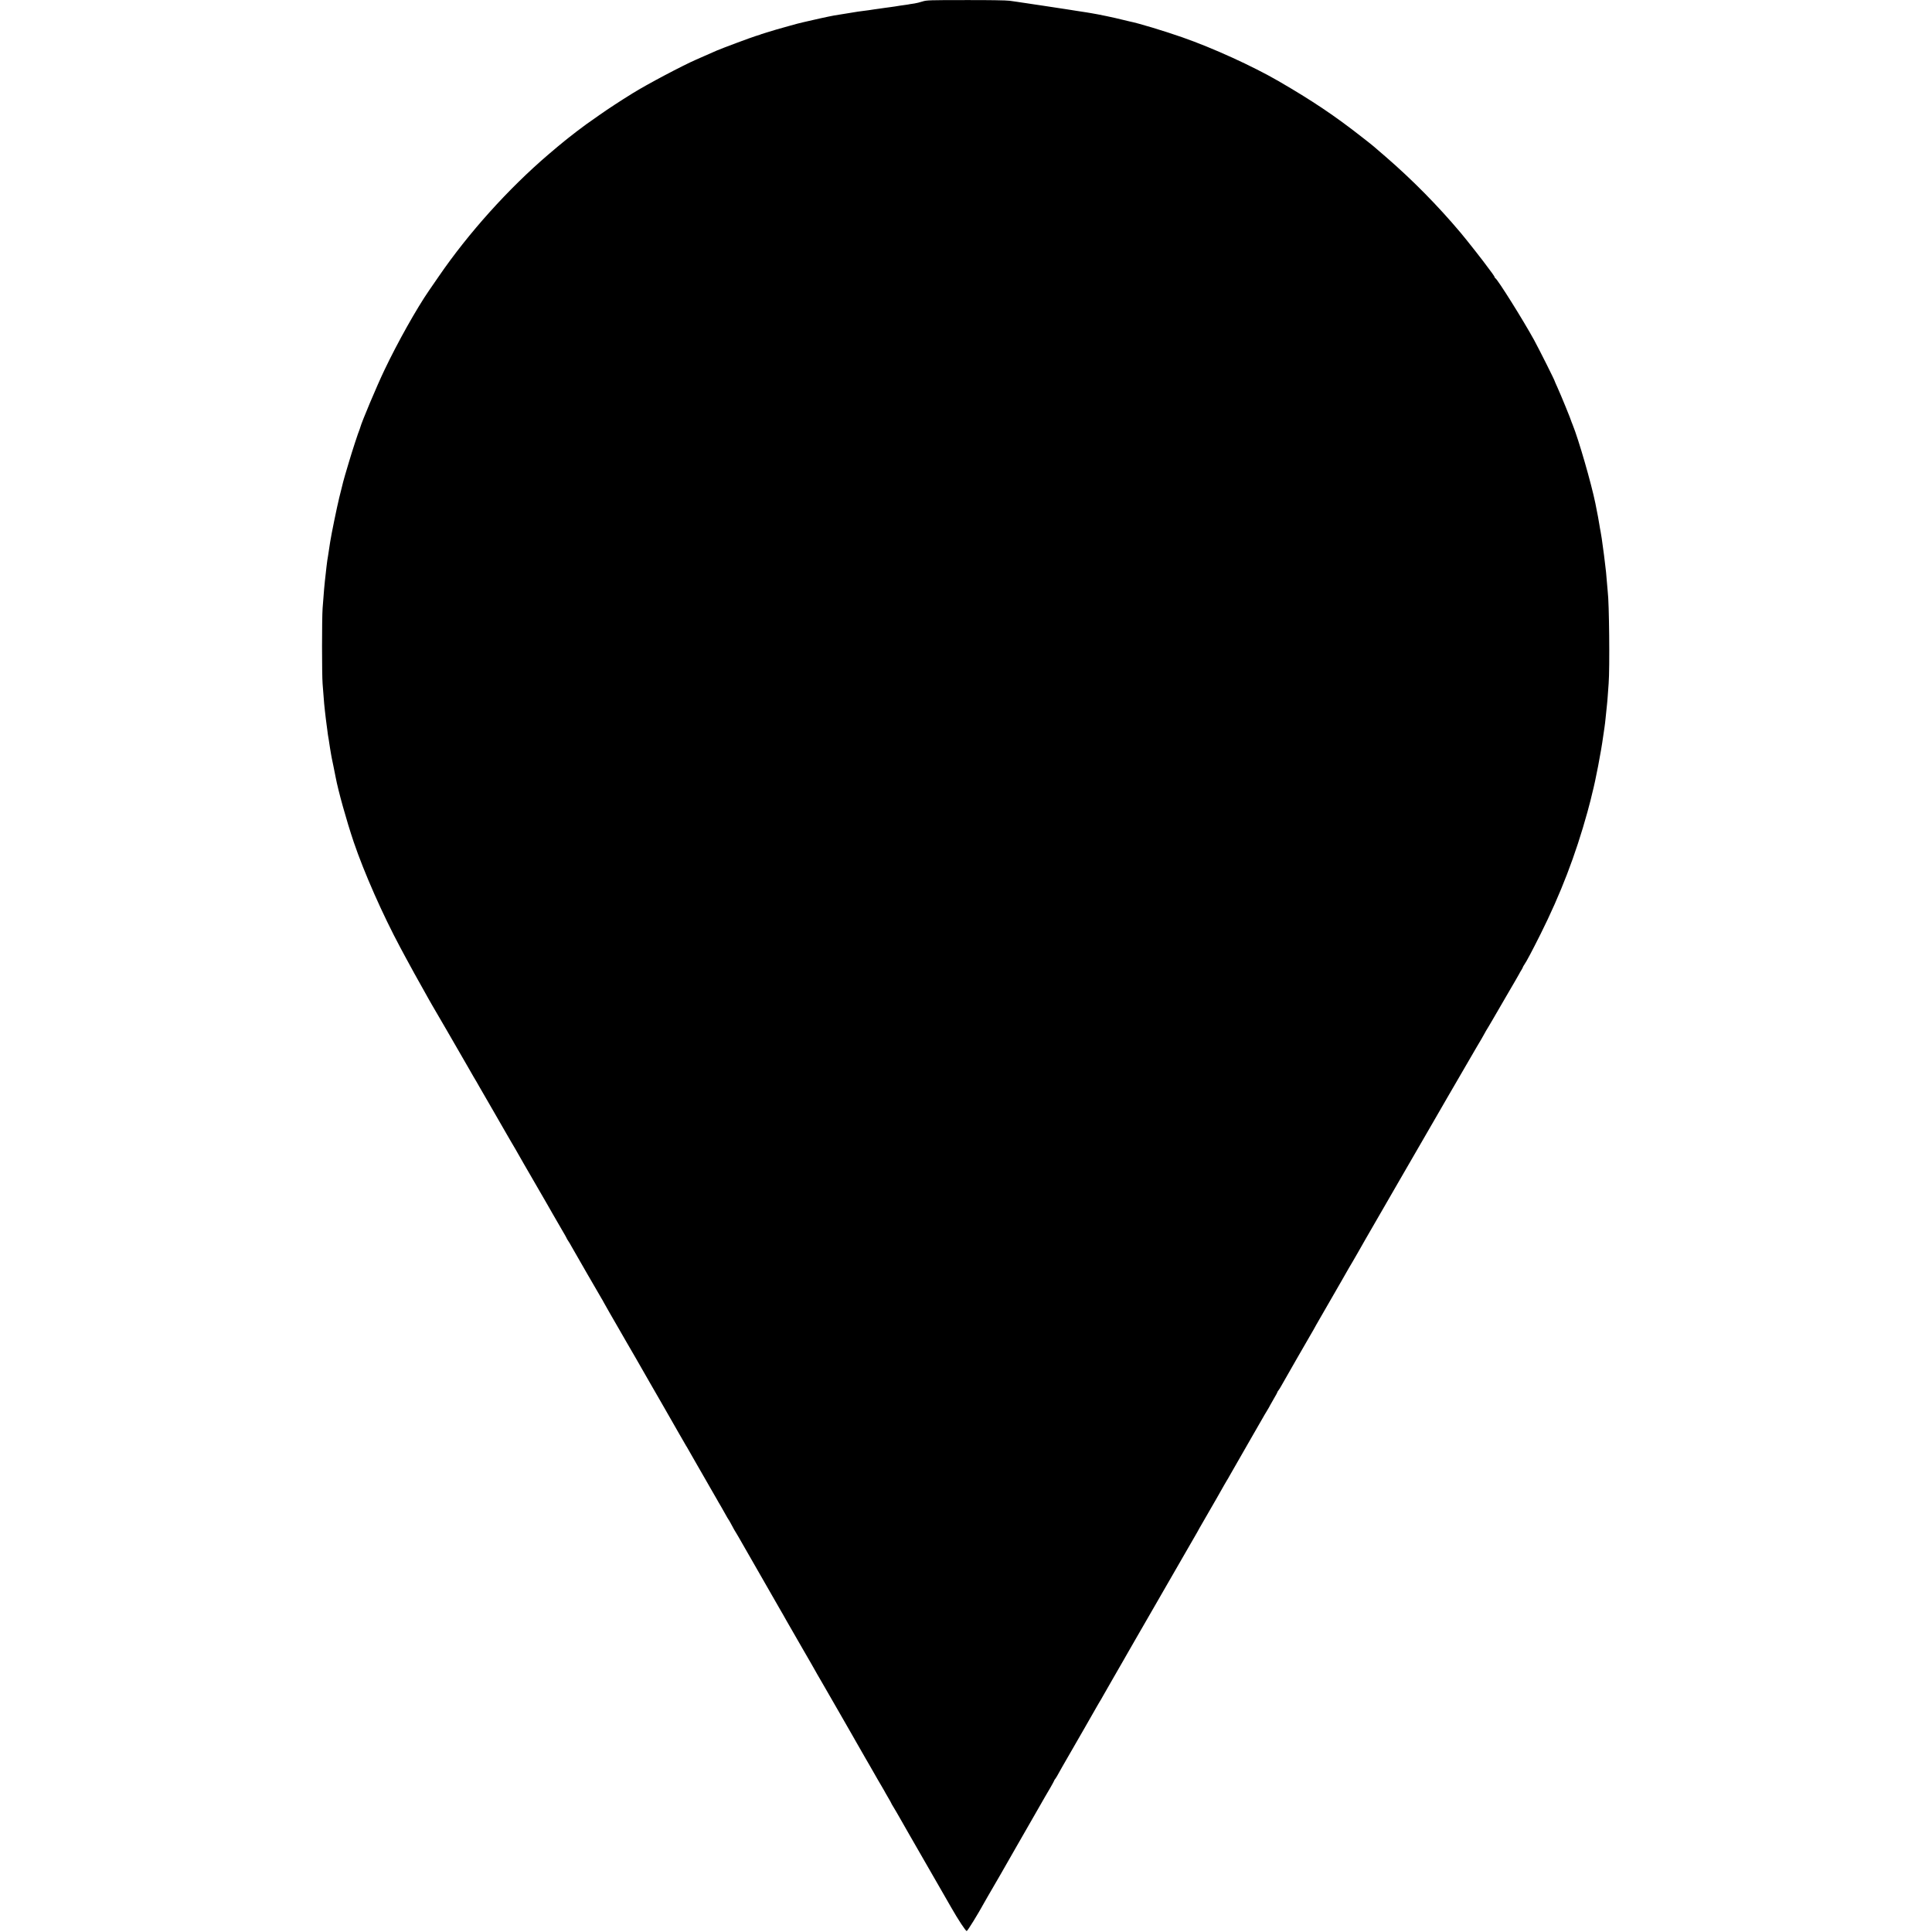
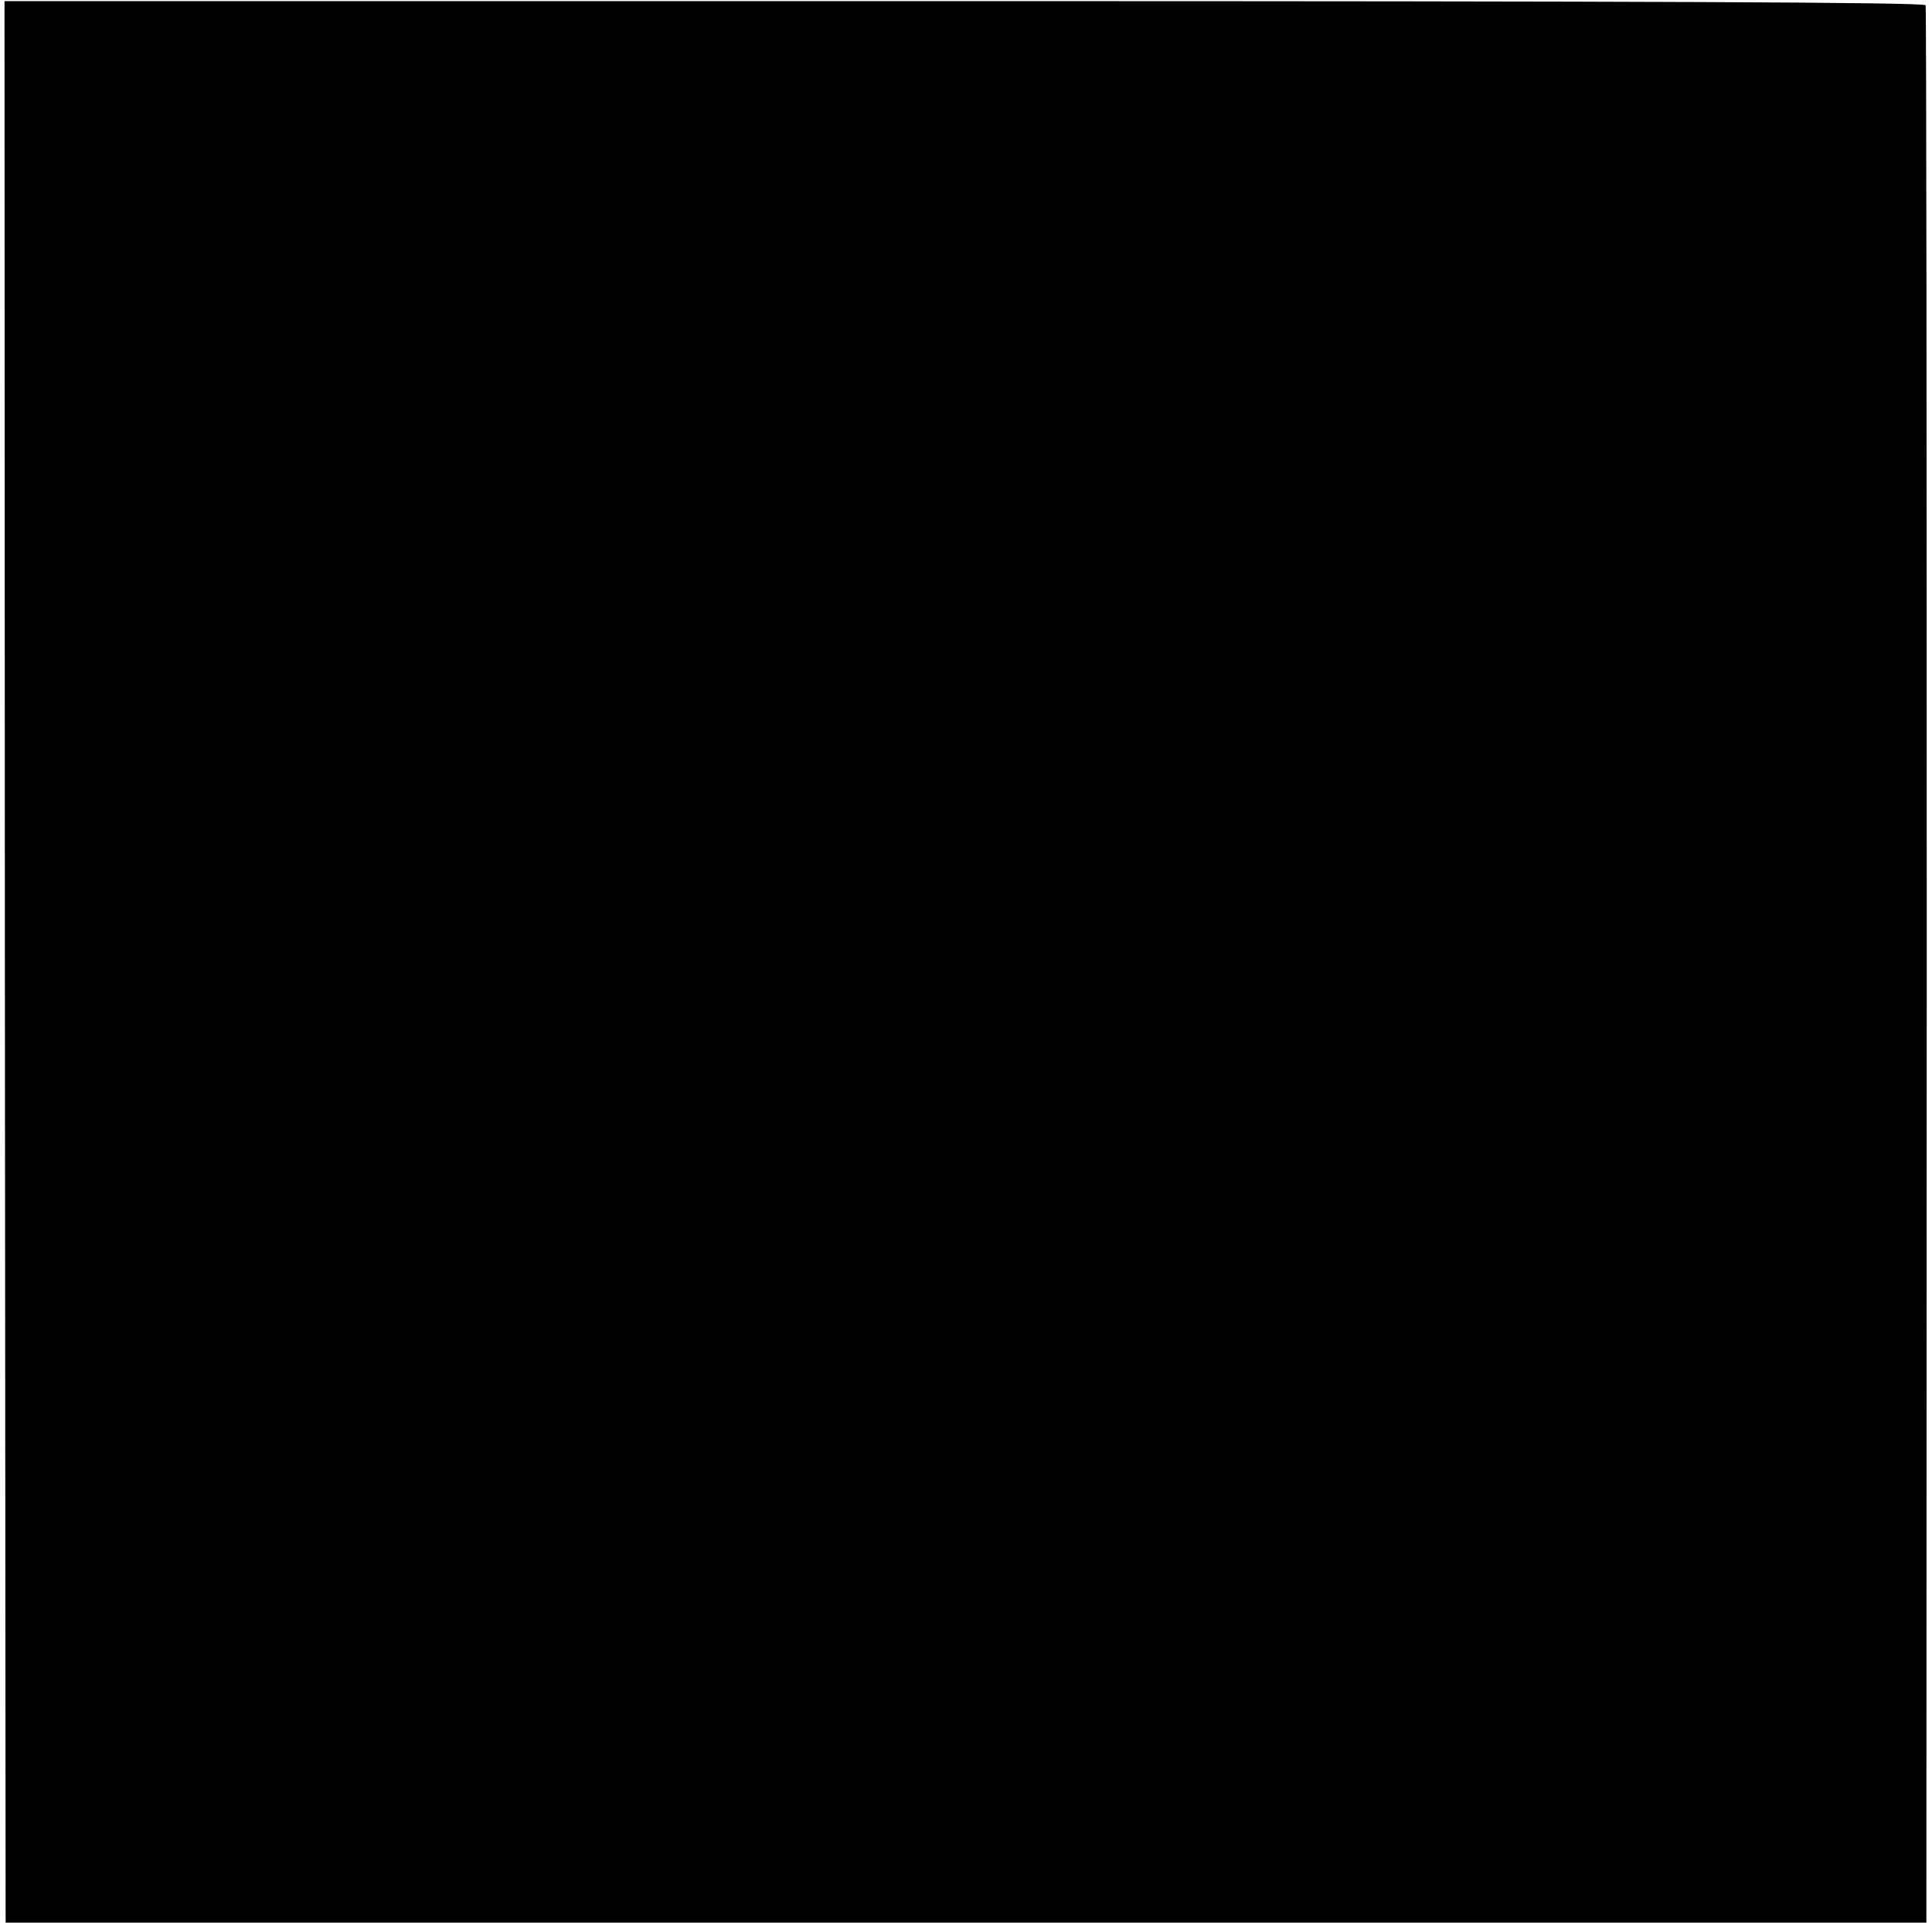
- <svg xmlns="http://www.w3.org/2000/svg" version="1" width="3428" height="3428" viewBox="0 0 2571 2571">
-   <path d="M1227.5 2c-3.3 1.1-8 2.2-10.5 2.6-2.5.3-5.2.7-6 .9-.8.2-3.5.7-6 1-6.1.8-8.7 1.2-14 2.1-2.5.4-5.6.8-7 1-1.4.2-4.1.5-6 .8-1.9.3-5.7.8-8.4 1.2-2.7.3-5.6.7-6.5.9-2.5.5-11.4 1.7-14.1 2-3.3.3-9.1 1.2-23.5 3.6-6.6 1.1-13.6 2.2-15.5 2.5-4.9.8-33.2 7-40.7 8.9-3.5.9-7.1 1.8-8.2 2-1 .2-5.1 1.3-9.1 2.5s-8 2.3-8.9 2.5c-1.9.4-16.3 4.6-24.1 7.1-3 1-5.7 1.8-6 1.9-.3.1-1.2.4-2 .8-.8.3-3.3 1.1-5.5 1.7-5.7 1.7-46.1 16.8-51.5 19.2-5.8 2.6-11.3 5-17.5 7.7-2.7 1.2-7.2 3.2-10 4.4-17.6 7.6-66 33.2-84.9 45-16.6 10.3-32.8 20.9-44.4 29.1-7.9 5.5-15.7 11-17.2 12.1-3.6 2.5-22.1 16.6-23.6 18-.6.5-2.9 2.3-5 4-3.5 2.7-14.3 11.8-21.9 18.3-53.1 45.5-105.8 104-145.4 161.7-5.7 8.2-11.6 16.8-13.1 19-16.7 24.2-42 69.4-59.2 105.5-10.5 21.9-30.5 69.6-32.3 76.5-.1.5-.5 1.7-.8 2.5-1.9 4.3-10.1 29.4-14.1 43-2.5 8.5-5 16.8-5.5 18.5-.9 2.8-3.9 14.2-4.6 17.5-.2.8-1.5 6.2-3 12-3.2 13.1-10.5 48.7-12.1 59-.3 2.5-.8 5.4-1 6.5-.2 1-.6 3.7-.9 6-.3 2.2-.8 5.1-1 6.5-.7 3.7-1.3 7.9-2 14-.3 3-.8 7.1-1 9-1.6 13.4-2.8 26.5-4.2 46.5-1 14.1-1 88 0 100.5.5 5.2 1 12.6 1.3 16.5.5 7.6 1 12.4 1.8 19.7.3 2.7.8 6.9 1.1 9.5.3 2.7.8 6.1 1 7.8.2 1.6.7 5 1 7.5.3 2.5.7 5.6.9 7 .3 1.4.7 4.3 1.1 6.5.3 2.2 1 6.9 1.6 10.5.6 3.6 1.3 7.6 1.5 9 .2 1.4 1.5 8.1 3 15 1.4 6.9 2.8 13.6 3 15 3.5 18.6 14.4 57.7 24.1 86.5 13.9 40.9 38.5 96.6 62.3 141 2.4 4.4 5.9 10.9 7.8 14.5 4.8 9.1 15.5 28.3 24.9 45 1.1 1.9 3.5 6.2 5.3 9.5 1.8 3.3 3.6 6.4 4 7 .4.5 9.2 15.6 19.5 33.5s19.6 33.8 20.5 35.5c1 1.6 4.3 7.5 7.5 13 7.1 12.5 9.3 16.2 11.6 20 1 1.6 2.6 4.6 3.7 6.5 1.1 1.9 9.3 16.1 18.2 31.5 8.9 15.4 17.3 30 18.7 32.5 1.4 2.5 4 7 5.8 10 1.8 3 4.2 7.1 5.3 9 1.1 1.9 3.6 6.4 5.7 10 2.1 3.6 4.8 8.3 6 10.5 1.8 3.2 21.4 37 29.5 51 1 1.6 4.6 7.9 8 14 3.4 6 9.1 15.8 12.6 21.8 3.5 5.9 6.4 11 6.4 11.3 0 .3.8 1.8 1.8 3.2 1.1 1.5 3.3 5.2 4.9 8.2 4.7 8.4 36.1 62.8 39.4 68.3 1.6 2.6 2.9 4.9 2.9 5.1 0 .2 3.8 6.8 8.3 14.7 4.6 7.9 9.5 16.4 10.9 18.9 1.4 2.5 6.7 11.7 11.8 20.5 5.1 8.8 10.3 17.8 11.6 20 1.2 2.2 9.7 17 18.9 33 9.2 15.9 17.6 30.5 18.6 32.3 1.1 1.8 3.8 6.6 6 10.5 2.3 4 5.3 9.2 6.7 11.7 1.4 2.5 5 8.8 8 14 3 5.2 6.4 11.1 7.5 13 1 1.9 2.3 3.9 2.7 4.5.4.5 2.1 3.5 3.7 6.5 1.7 3 6.3 11.1 10.3 18 3.9 6.9 8.2 14.3 9.5 16.5 1.2 2.2 4.8 8.5 8 14s6.9 12 8.3 14.4c1.4 2.5 3.8 6.8 5.5 9.5 1.6 2.8 4.3 7.6 6 10.6 1.6 3 3.4 6 3.9 6.7.5.7 1.8 2.7 2.7 4.5 4 7.6 7.2 13.2 8 14.2.4.6 1.9 3.1 3.3 5.6 2.8 5 42 73.4 53.3 93 4 6.9 8.4 14.5 9.7 17 1.4 2.5 6.6 11.5 11.5 20 5 8.5 10.1 17.5 11.5 20 1.4 2.5 5.5 9.6 9.2 15.9 3.6 6.2 6.6 11.5 6.6 11.6 0 .1 3.6 6.5 8.1 14.1 4.4 7.7 9.2 15.9 10.6 18.4 1.4 2.5 8.4 14.8 15.7 27.3 7.2 12.5 14 24.5 15.2 26.5 1.1 2 3 5.4 4.2 7.4 1.2 2.1 3.2 5.5 4.3 7.5 1.2 2.1 4.7 8.3 7.9 13.8s6.7 11.6 7.8 13.5c6.8 12 13.7 23.9 15.3 26.5 1 1.6 2.2 3.7 2.6 4.5.4.8 2.6 4.8 5 8.8 2.4 4 4.3 7.5 4.3 7.7 0 .3 1.2 2.4 2.7 4.8 1.5 2.3 6.2 10.5 10.6 18.2 4.4 7.7 9.1 16.1 10.6 18.6 7.6 13.2 46.4 80.6 47.1 81.9.5.8 4.4 7.6 8.6 15 9.7 17 19.6 32 20.9 31.7 1.3-.5 14.7-22.1 23.8-38.7 1.6-3 3.3-6 3.7-6.5.7-.9 32.6-56.3 38.1-66.2 1.2-2.1 9.9-17.3 19.4-33.8 9.5-16.5 18.2-31.6 19.2-33.5 1.1-1.9 4.4-7.5 7.2-12.3 2.8-4.9 5.1-9.1 5.1-9.5 0-.3.6-1.3 1.4-2.1.7-.9 2.9-4.5 4.8-8.1 2-3.6 5.9-10.6 8.8-15.5 2.9-5 6.2-10.6 7.2-12.5 1.1-1.9 9-15.6 17.5-30.4 8.5-14.8 16.6-29 18-31.5 1.4-2.5 2.9-5.1 3.3-5.6.4-.6 1.9-3 3.2-5.5 1.4-2.5 7.8-13.7 14.3-25 6.5-11.3 12.6-22 13.7-23.8 1-1.7 2.6-4.7 3.7-6.5 1-1.7 6.2-10.9 11.6-20.2 5.4-9.4 16.4-28.5 24.5-42.5 20.4-35.4 36.3-63 45.8-79.5 4.4-7.7 8.9-15.6 10.1-17.5 1.1-1.9 2.4-4.1 2.8-4.9.3-.8 3.5-6.3 6.9-12.2 3.5-6 7.4-12.8 8.7-15.1 1.4-2.4 5.7-9.9 9.7-16.8 4-6.9 8.6-15 10.2-18 1.7-3 3.4-6 3.8-6.5.4-.6 1.9-3 3.2-5.5 1.4-2.5 6.9-12 12.2-21.3 5.3-9.2 13.9-24.2 19.2-33.5 5.3-9.2 10.8-18.7 12.2-21.2 1.4-2.5 4.2-7.4 6.4-10.9 2.1-3.4 3.8-6.5 3.8-6.7 0-.2 2.3-4.1 5-8.8 2.8-4.7 5-8.8 5-9.2 0-.4.6-1.5 1.4-2.3.7-.9 2.5-3.6 3.8-6.1 3.1-5.7 37.5-65.5 39.9-69.5 1.1-1.7 2.3-3.9 2.9-5 .5-1.1 2.2-4.1 3.7-6.7 3.1-5.3 11.7-20.2 33-57.3 7.8-13.8 14.7-25.7 15.3-26.5.5-.8 3.9-6.7 7.5-13s7.7-13.5 9.1-16c11.1-19.1 43.1-74.6 45.6-79 3-5.3 30.6-53 42.8-74 5.9-10.2 11.8-20.3 13-22.5 1.2-2.2 4.6-8.1 7.5-13 4.7-7.9 35-60.1 39.5-68 .9-1.7 3.8-6.5 6.4-10.8 2.5-4.3 4.6-8 4.6-8.2 0-.2 2.2-4 5-8.5 2.7-4.5 5-8.3 5-8.5 0-.1 8.1-14.1 18-31s18-30.9 18-31.1c0-.3 1.1-2.1 2.4-4.2 1.2-2 2.3-3.9 2.2-4.2 0-.3.9-1.9 2-3.5 2.8-4 9.6-16.8 21.5-40.5 26.8-53.7 46.5-104.9 62.4-162.5 2-7.2 3.8-14.1 4.1-15.5.3-1.4 1.4-5.9 2.4-10 4.2-15.8 11.7-54.9 14.4-75 .3-1.9 1-7.1 1.7-11.5.6-4.4 1.3-9.6 1.4-11.5.6-6.2 1.5-15.1 2-19.4.3-2.2.7-7.5 1-11.6.3-4.1.9-11.6 1.2-16.5 1.6-20.6.7-108.1-1.2-122-.2-1.7-.6-6.8-1-11.5-.5-7.8-1.9-21.7-3-29.3-.2-1.8-.7-5.5-1-8.2-.6-4.6-1.6-12.4-3-22-.3-2.2-1-6.3-1.5-9-.6-2.8-1.2-6.6-1.5-8.5-.4-3.2-3-17.2-5.5-29.4-5.4-26.4-22.4-85.3-30.3-104.6-.6-1.4-1.1-2.7-1.2-3-.8-3.3-14.4-36.5-19.1-46.8-1.9-4.1-3.4-7.6-3.4-7.8 0-1.2-20.7-42.4-27.5-54.9-15-27.3-48.9-81.3-51.6-82.3-.5-.2-.9-.8-.9-1.3s-1.5-2.8-3.2-5.2c-1.8-2.4-4.2-5.6-5.3-7.1-5.8-8.2-27.9-36.3-36.7-46.8-30.6-36.3-64-70.2-99.8-101.2-17.2-14.9-15.9-13.9-31-25.7-36.8-28.9-67-49.1-111.5-74.9-34.7-20.1-87.4-44.1-128-58.3-24.9-8.7-58.7-18.9-70.4-21.2-.9-.2-5.2-1.2-9.6-2.3-10.1-2.6-32.1-7.2-41.5-8.7-2.5-.4-5.2-.9-6-1-1.3-.2-5.9-1-13-2-1.4-.3-6.8-1.1-12-1.9-9-1.4-12.7-2-21-3.2-1.9-.3-7.5-1.1-12.5-1.9-4.9-.8-11-1.7-13.5-2-2.5-.3-5.7-.8-7.2-1.1-1.6-.2-4-.6-5.5-.8-1.6-.3-4.8-.8-7.3-1.1-2.5-.3-7.2-1-10.5-1.5-3.3-.6-29.4-1-58-.9-48.6 0-52.4.1-58 1.9z" />
+ <svg xmlns="http://www.w3.org/2000/svg" version="1.0" width="515pt" height="515pt" viewBox="0 0 515 515" preserveAspectRatio="xMidYMid meet">
+   <g transform="translate(0,515) scale(0.1,-0.1)" fill="#000000" stroke="none">
+     <path d="M13 2586 l2 -2561 2560 0 2560 0 1 2550 c0 1403 -1 2555 -3 2561 -3 8 -735 11 -2563 11 l-2558 0 1 -2561z" />
+   </g>
</svg>
